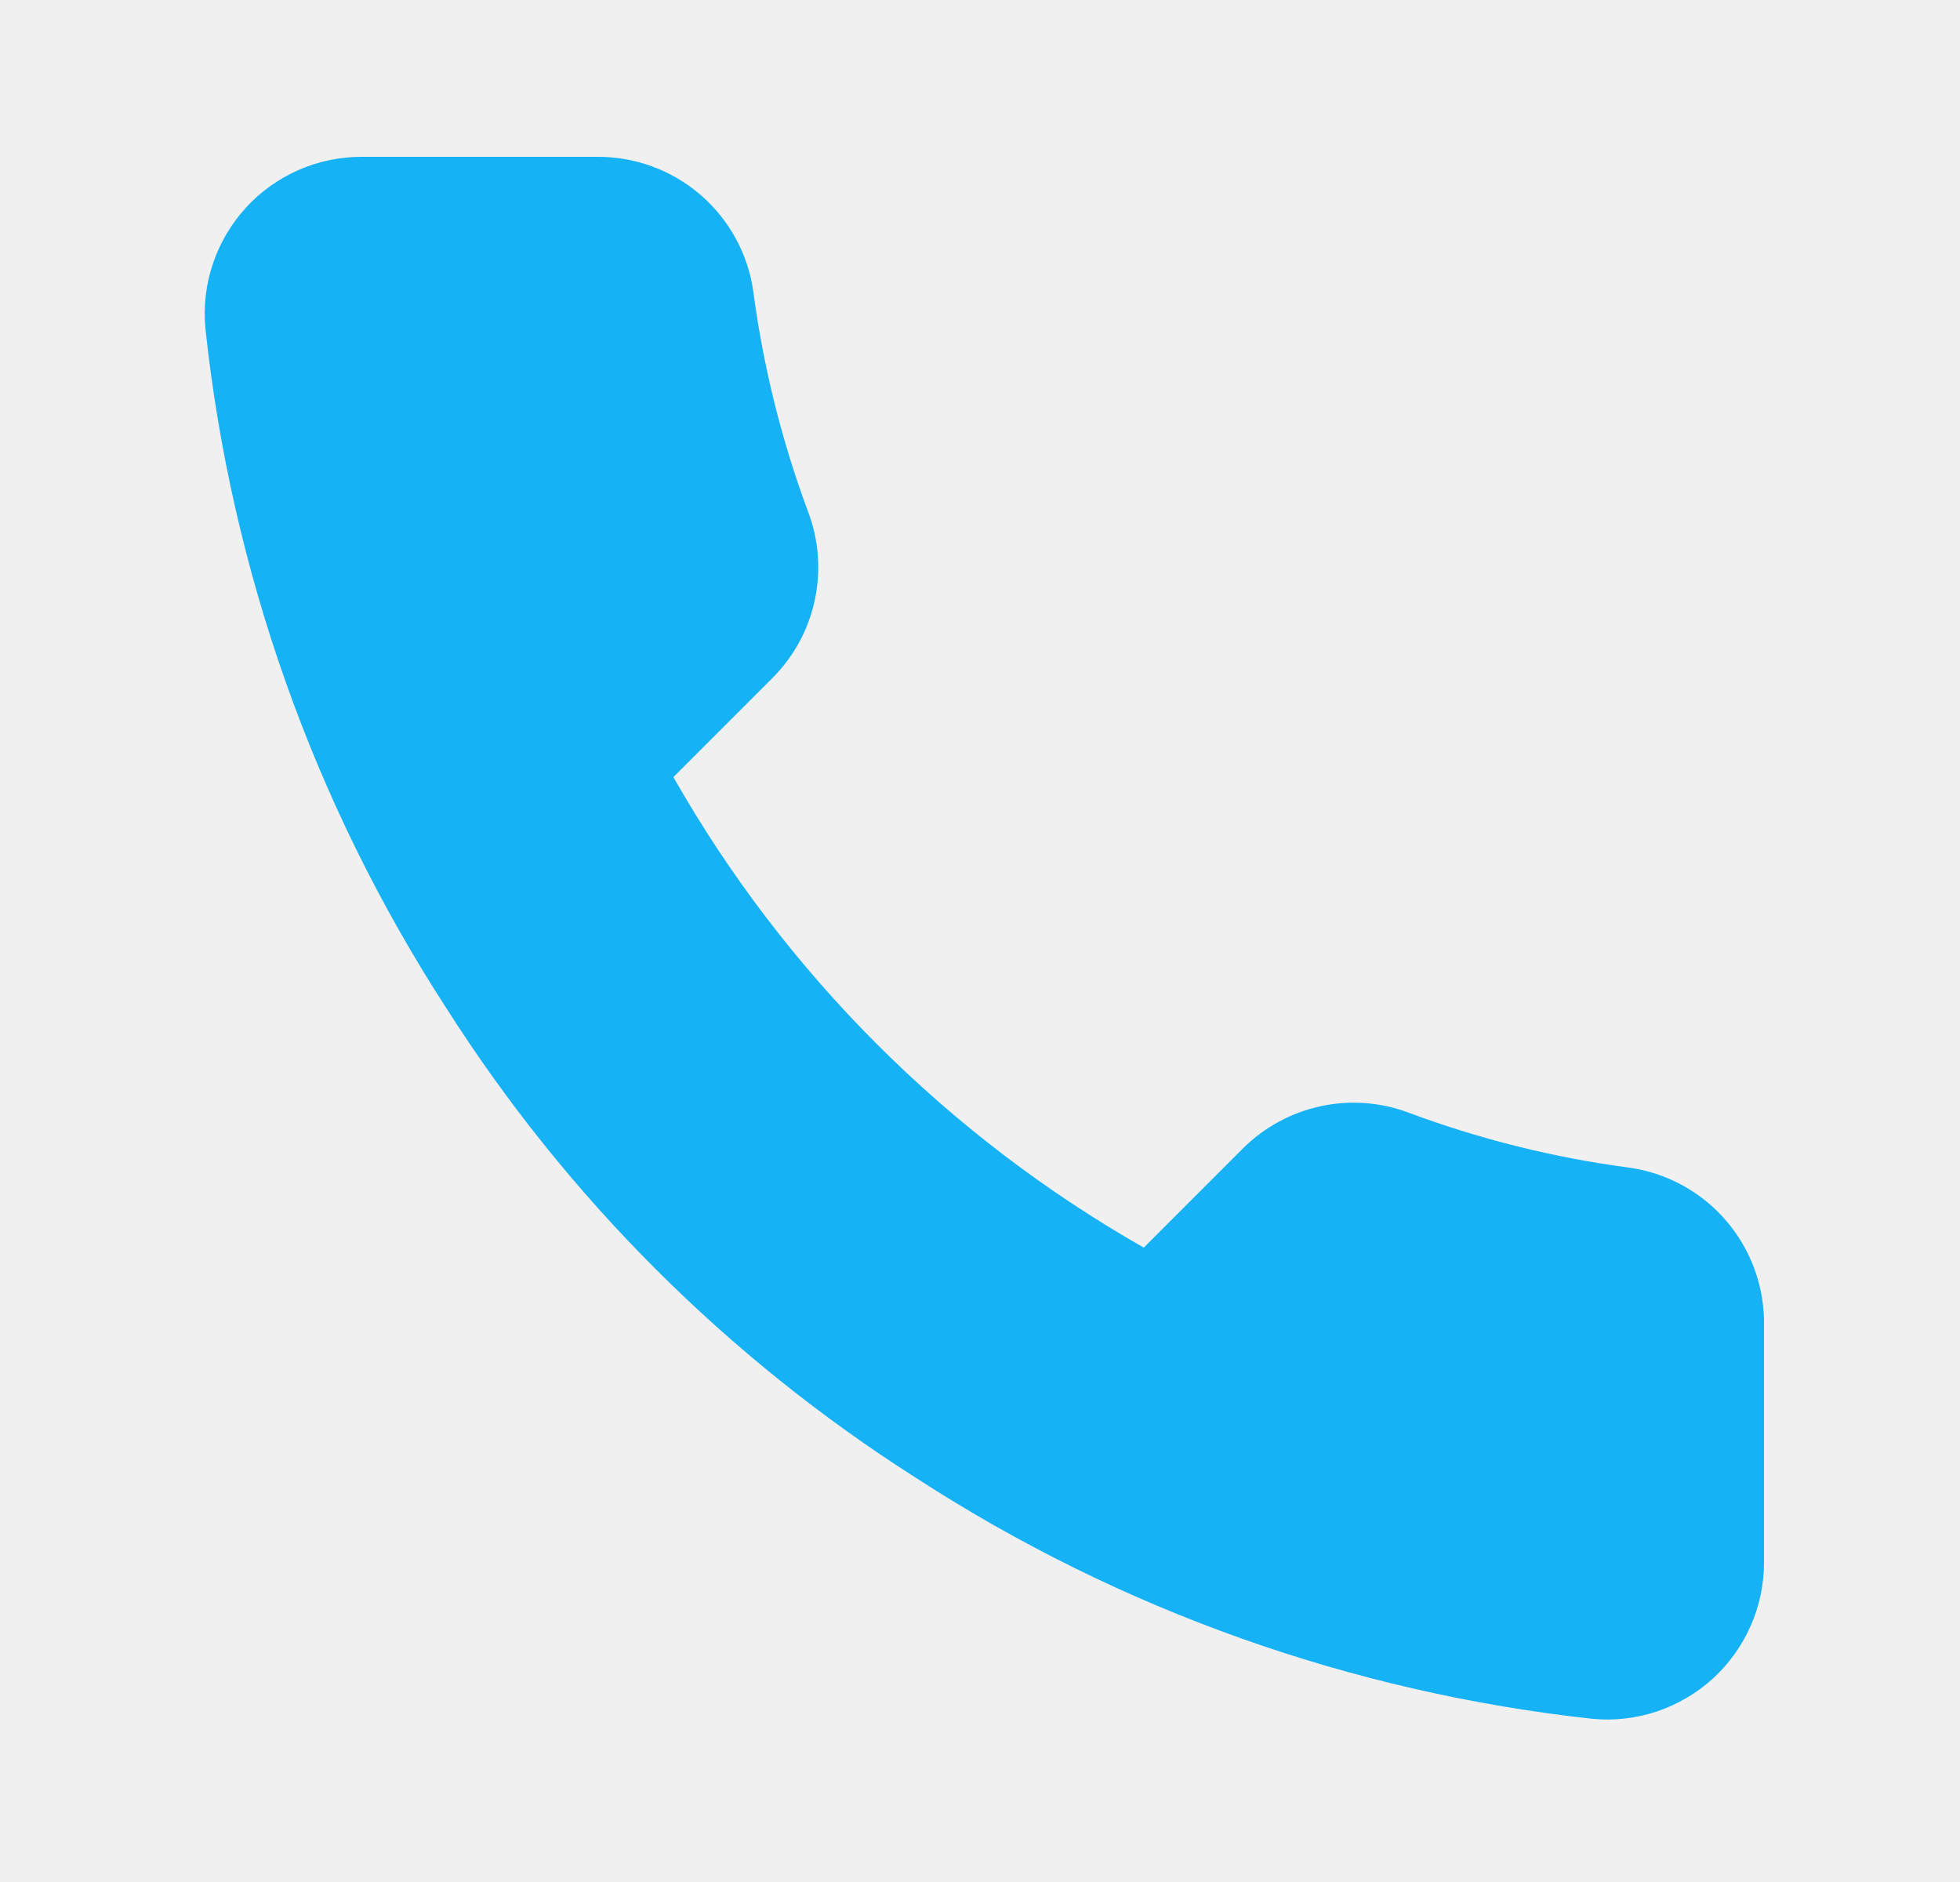
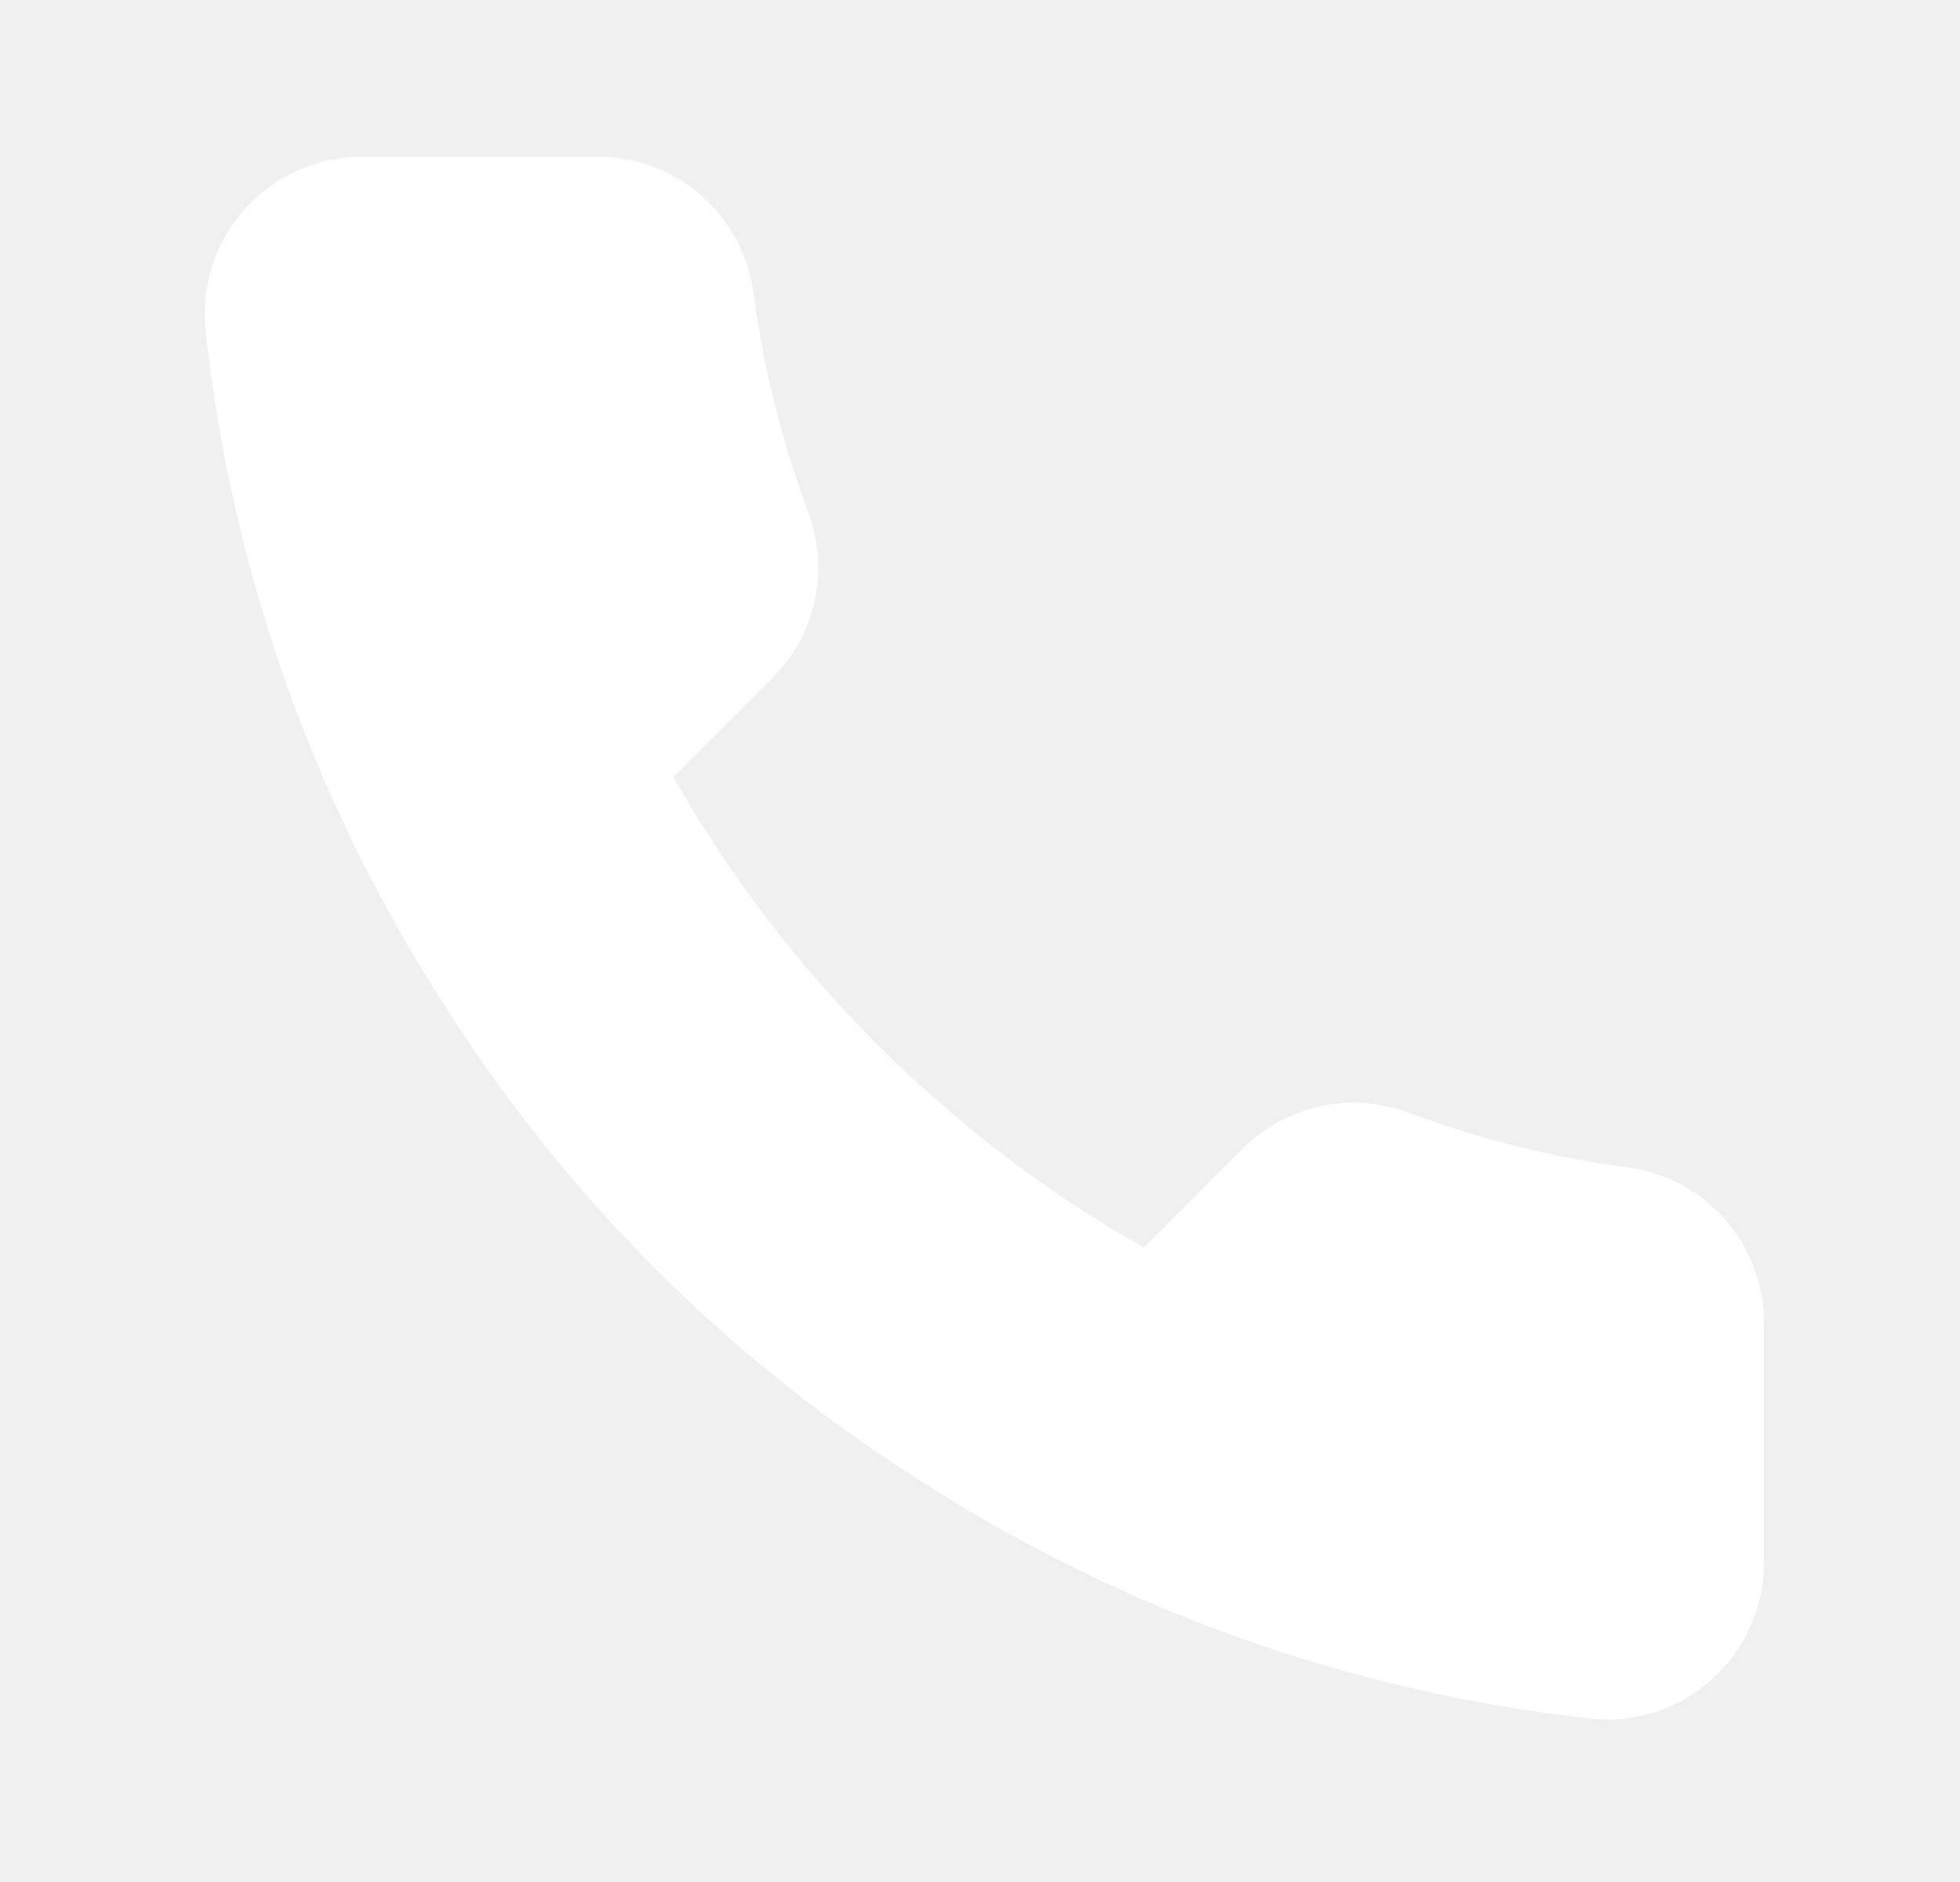
<svg xmlns="http://www.w3.org/2000/svg" width="25" height="24" viewBox="0 0 25 24" fill="none">
-   <path d="M22.5 16.92V19.92C22.501 20.198 22.444 20.474 22.332 20.729C22.22 20.984 22.057 21.213 21.852 21.402C21.646 21.59 21.404 21.733 21.14 21.823C20.876 21.912 20.597 21.945 20.32 21.92C17.242 21.585 14.286 20.534 11.689 18.85C9.273 17.314 7.225 15.266 5.689 12.85C3.999 10.241 2.948 7.271 2.619 4.18C2.594 3.903 2.627 3.625 2.716 3.361C2.805 3.098 2.947 2.857 3.134 2.651C3.321 2.446 3.549 2.283 3.803 2.17C4.057 2.058 4.332 2 4.609 2H7.609C8.095 1.995 8.565 2.167 8.933 2.483C9.301 2.8 9.542 3.239 9.609 3.72C9.736 4.68 9.971 5.623 10.309 6.53C10.444 6.888 10.473 7.277 10.393 7.651C10.314 8.025 10.128 8.368 9.859 8.64L8.589 9.91C10.013 12.413 12.086 14.486 14.589 15.91L15.859 14.64C16.131 14.371 16.475 14.186 16.849 14.106C17.223 14.026 17.611 14.055 17.969 14.19C18.877 14.528 19.819 14.763 20.779 14.89C21.265 14.958 21.709 15.203 22.026 15.577C22.343 15.952 22.512 16.429 22.5 16.92Z" fill="#15B2F5" />
+   <path d="M22.5 16.92V19.92C22.501 20.198 22.444 20.474 22.332 20.729C22.22 20.984 22.057 21.213 21.852 21.402C21.646 21.59 21.404 21.733 21.14 21.823C20.876 21.912 20.597 21.945 20.32 21.92C17.242 21.585 14.286 20.534 11.689 18.85C9.273 17.314 7.225 15.266 5.689 12.85C3.999 10.241 2.948 7.271 2.619 4.18C2.594 3.903 2.627 3.625 2.716 3.361C2.805 3.098 2.947 2.857 3.134 2.651C3.321 2.446 3.549 2.283 3.803 2.17C4.057 2.058 4.332 2 4.609 2H7.609C8.095 1.995 8.565 2.167 8.933 2.483C9.301 2.8 9.542 3.239 9.609 3.72C9.736 4.68 9.971 5.623 10.309 6.53C10.444 6.888 10.473 7.277 10.393 7.651C10.314 8.025 10.128 8.368 9.859 8.64L8.589 9.91C10.013 12.413 12.086 14.486 14.589 15.91L15.859 14.64C16.131 14.371 16.475 14.186 16.849 14.106C17.223 14.026 17.611 14.055 17.969 14.19C18.877 14.528 19.819 14.763 20.779 14.89C21.265 14.958 21.709 15.203 22.026 15.577C22.343 15.952 22.512 16.429 22.5 16.92Z" fill="white" />
</svg>
